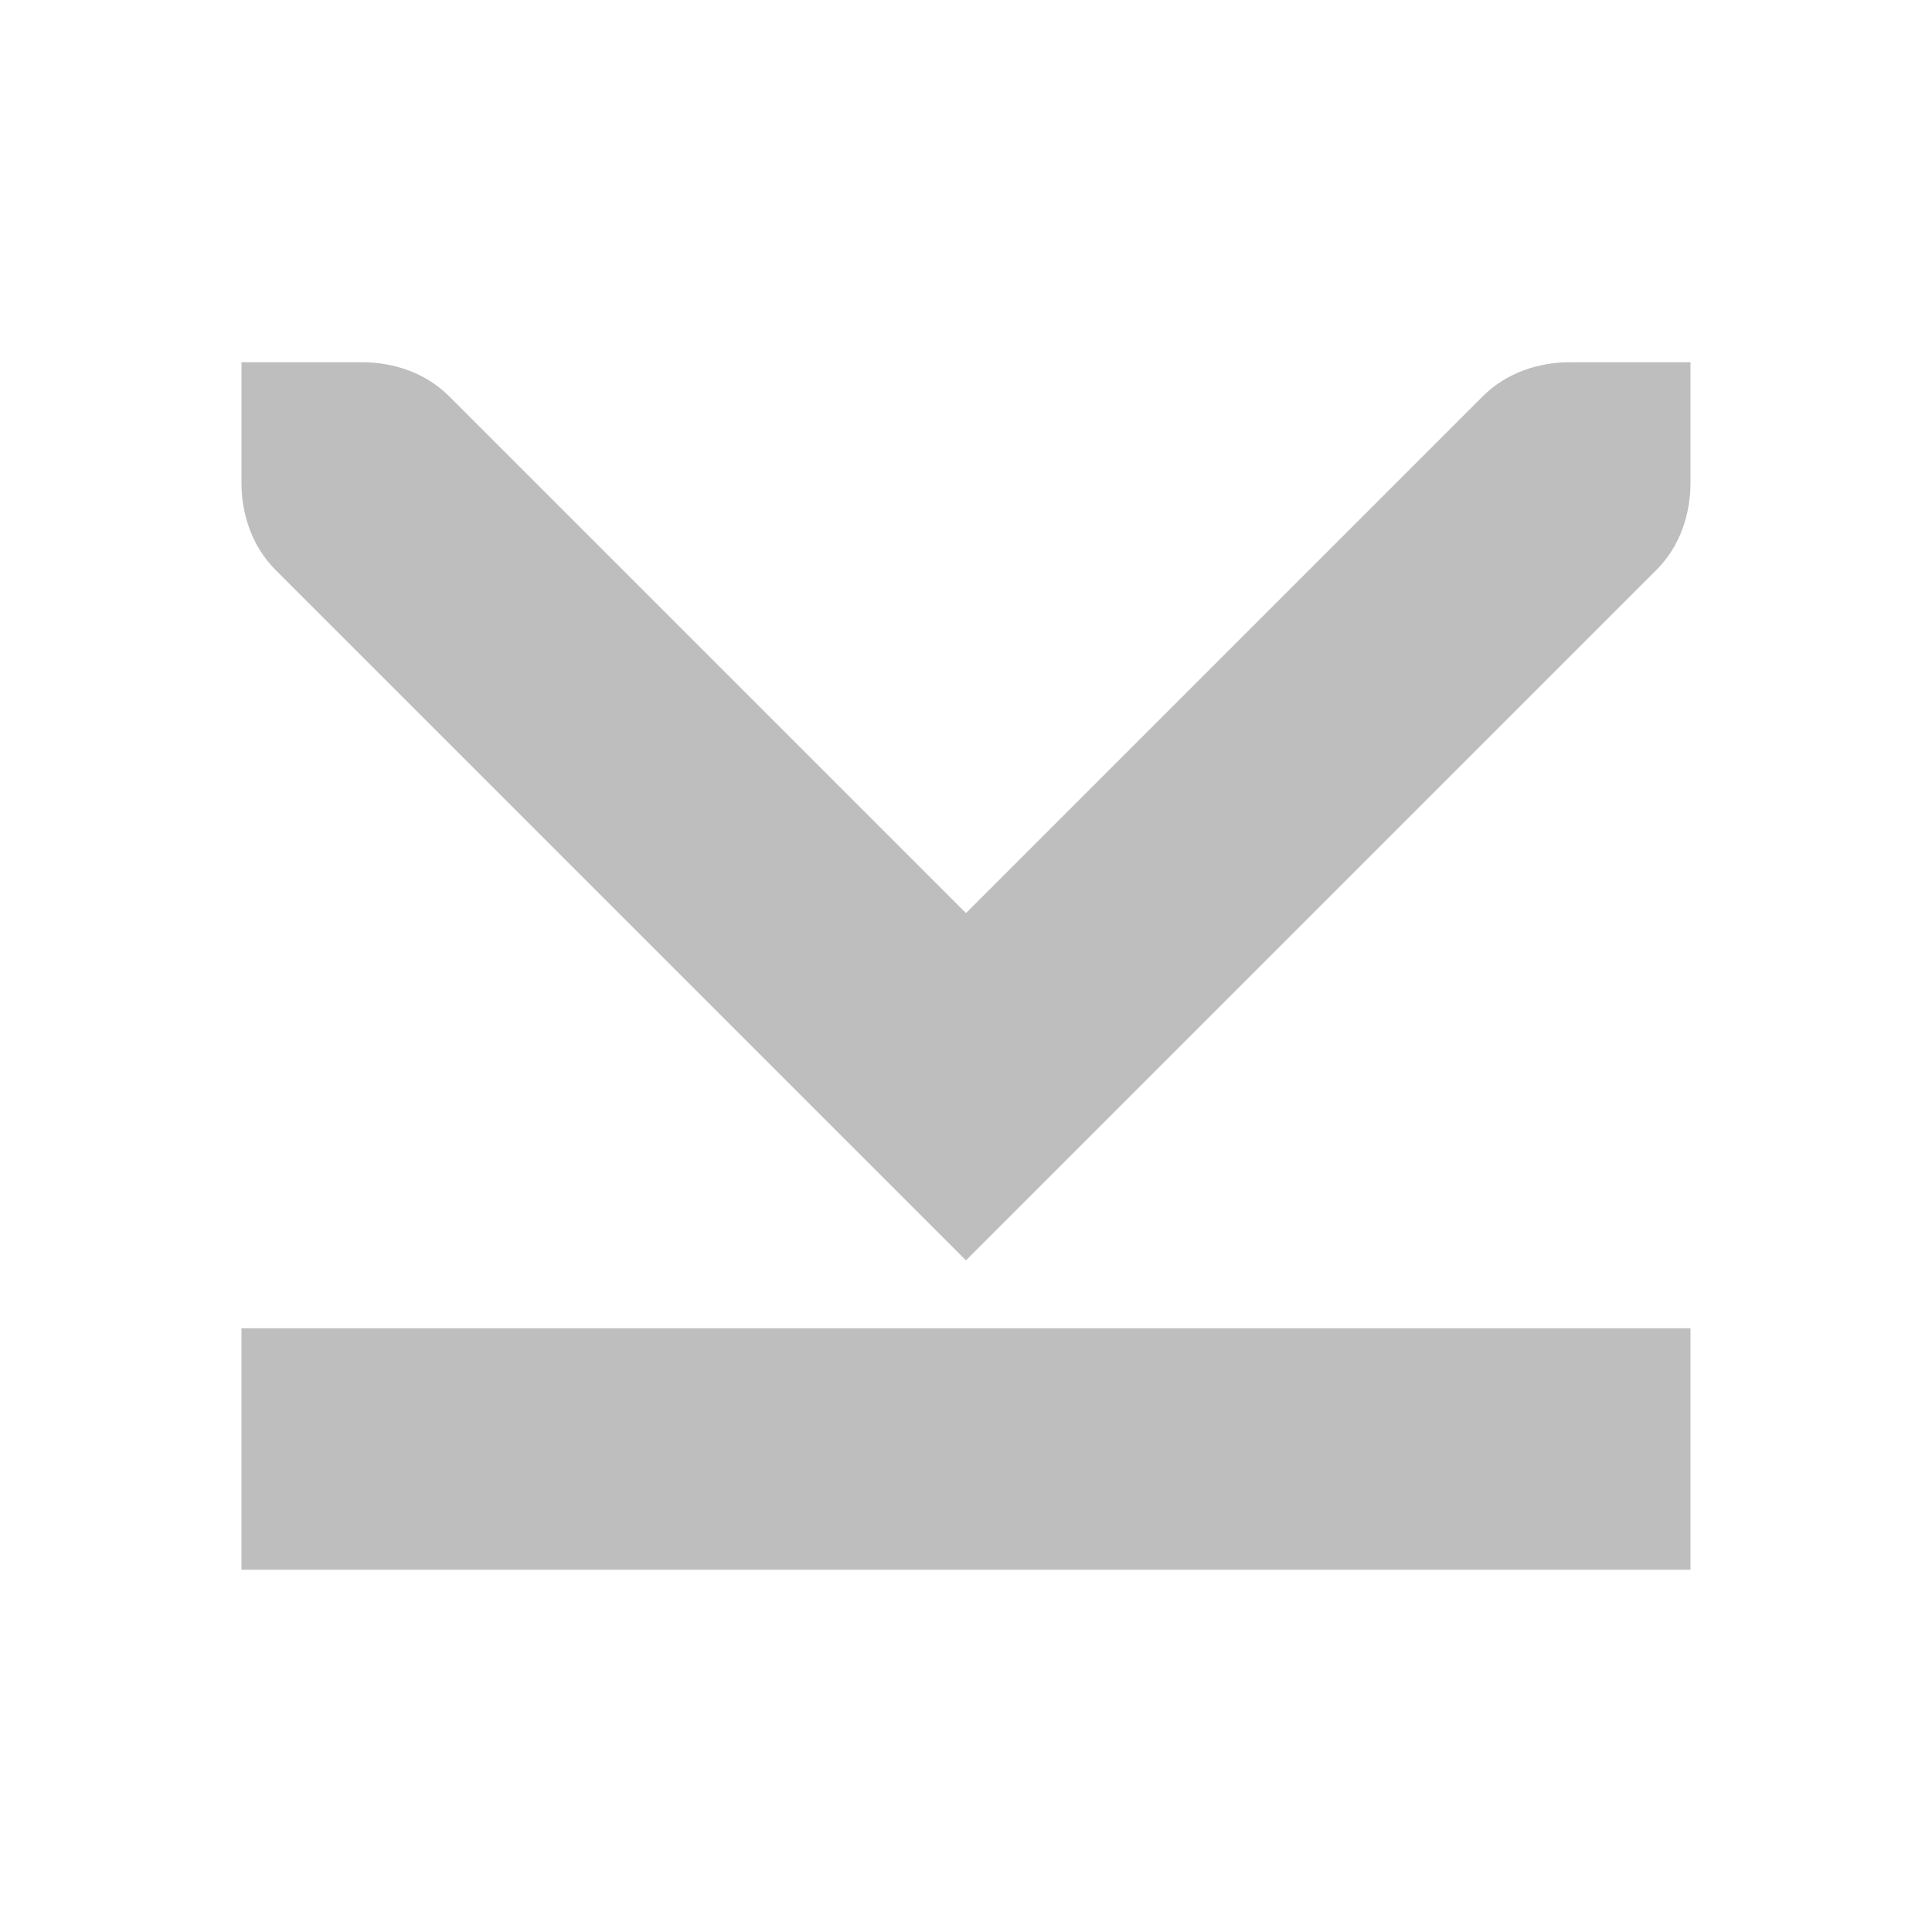
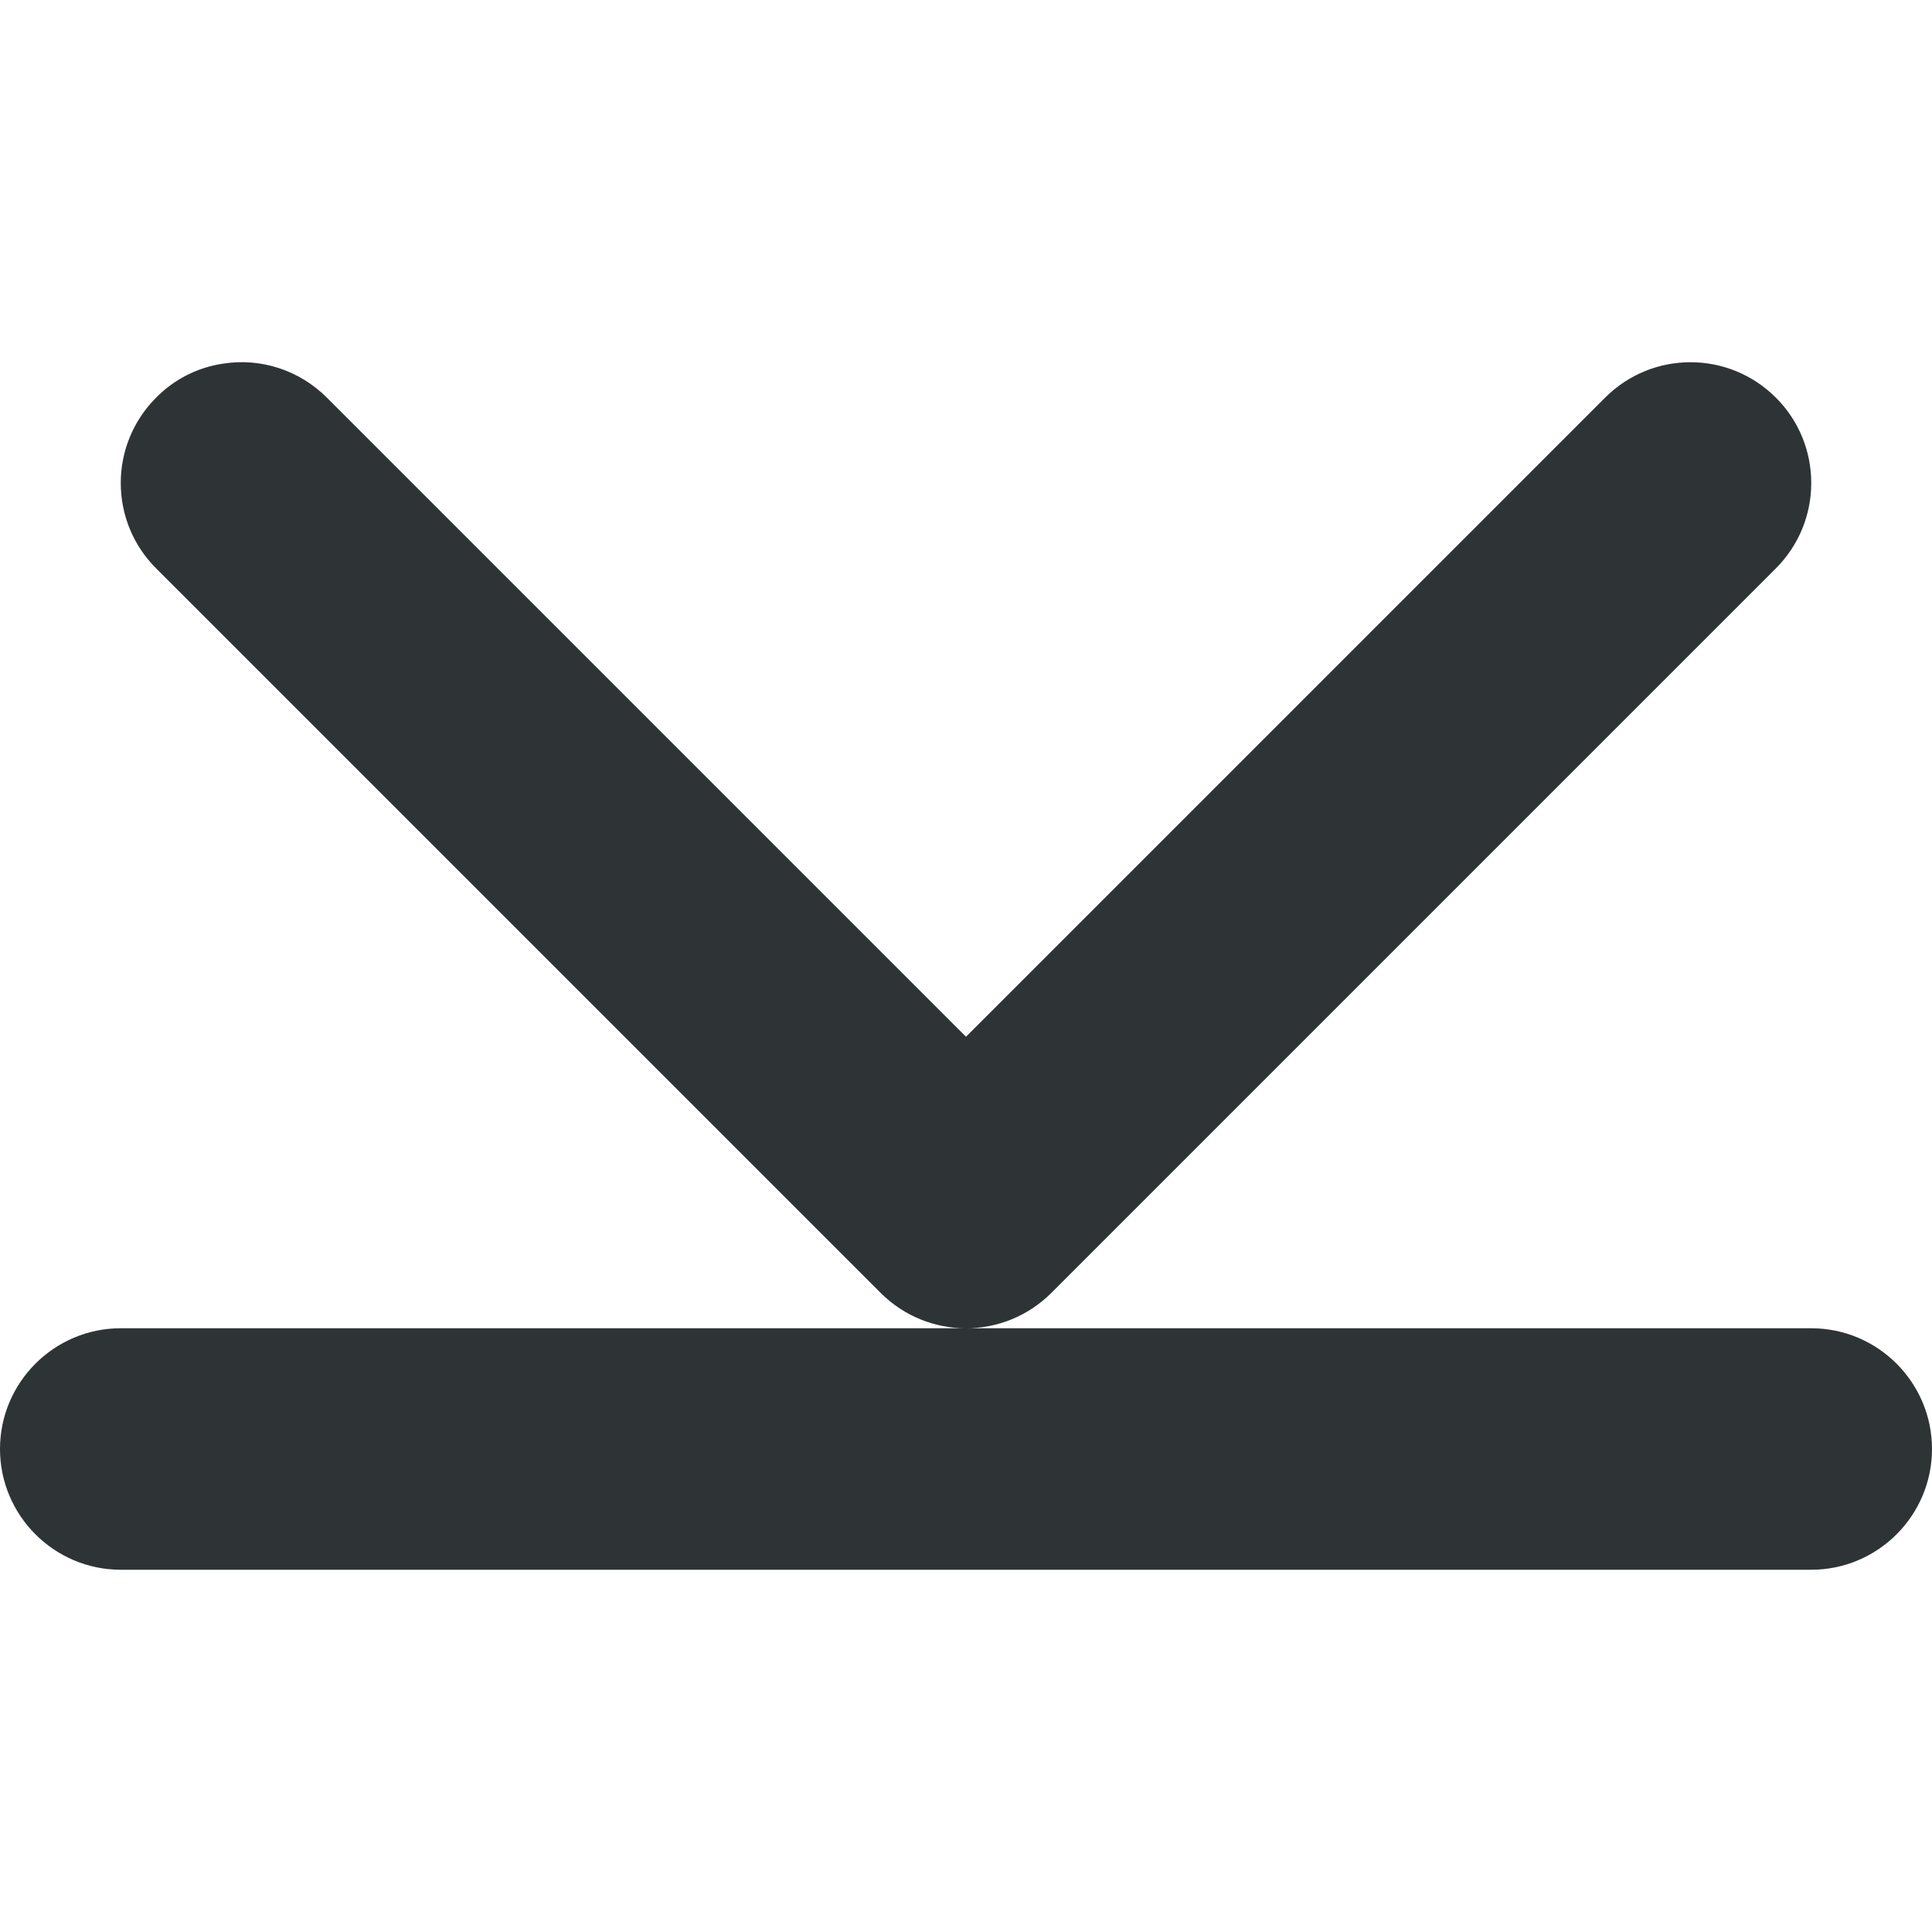
- <svg xmlns="http://www.w3.org/2000/svg" height="16" id="svg7384" version="1.1" width="16">
-   <defs id="defs7386" />
-   <g id="layer9" style="display:inline" transform="translate(-161.0002,-747)" />
-   <g id="layer10" style="display:inline" transform="translate(-161.0002,-747)" />
-   <g id="layer11" transform="translate(-161.0002,-747)" />
-   <g id="layer13" style="display:inline" transform="translate(-161.0002,-747)" />
-   <g id="layer14" transform="translate(-161.0002,-747)" />
-   <g id="layer15" style="display:inline" transform="translate(-161.0002,-747)" />
-   <g id="g71291" style="display:inline" transform="translate(-161.0002,-747)" />
-   <g id="g4953" style="display:inline" transform="translate(-161.0002,-747)" />
-   <g id="layer12" style="display:inline" transform="translate(-161.0002,-747)">
-     <rect height="12" id="rect8382" rx="0" ry="0" style="color:#bebebe;fill:#bebebe;fill-opacity:1;fill-rule:nonzero;stroke:none;stroke-width:2;marker:none;visibility:visible;display:inline;overflow:visible;enable-background:accumulate" transform="matrix(0,1,-1,0,0,0)" width="2" x="758" y="-175" />
-     <path d="m 169,757.438 -5.719,-5.719 C 163.086,751.523 163,751.256 163,751 l 0,-1 1,0 c 0.256,0 0.523,0.085 0.719,0.281 l 4.281,4.281 4.281,-4.281 C 173.477,750.085 173.745,750 174,750 l 1,0 0,1 c 0,0.256 -0.085,0.523 -0.281,0.719 z" id="rect6014-1-6-3" style="fill:#bebebe;fill-opacity:1;stroke:none;display:inline" />
-   </g>
+ <svg xmlns="http://www.w3.org/2000/svg" height="16px" viewBox="0 0 16 16" width="16px">
+   <path d="m 1.844 3.012 c -0.207 0.031 -0.402 0.129 -0.551 0.281 c -0.188 0.188 -0.293 0.441 -0.293 0.707 s 0.105 0.52 0.293 0.707 l 6 6 c 0.391 0.391 1.023 0.391 1.414 0 l 6 -6 c 0.188 -0.188 0.293 -0.441 0.293 -0.707 s -0.105 -0.52 -0.293 -0.707 c -0.391 -0.391 -1.023 -0.391 -1.414 0 l -5.293 5.293 l -5.293 -5.293 c -0.227 -0.227 -0.547 -0.332 -0.863 -0.281 z m -0.844 7.988 c -0.551 0 -1 0.449 -1 1 s 0.449 1 1 1 h 14 c 0.551 0 1 -0.449 1 -1 s -0.449 -1 -1 -1 z m 0 0" fill="#2e3436" />
</svg>
